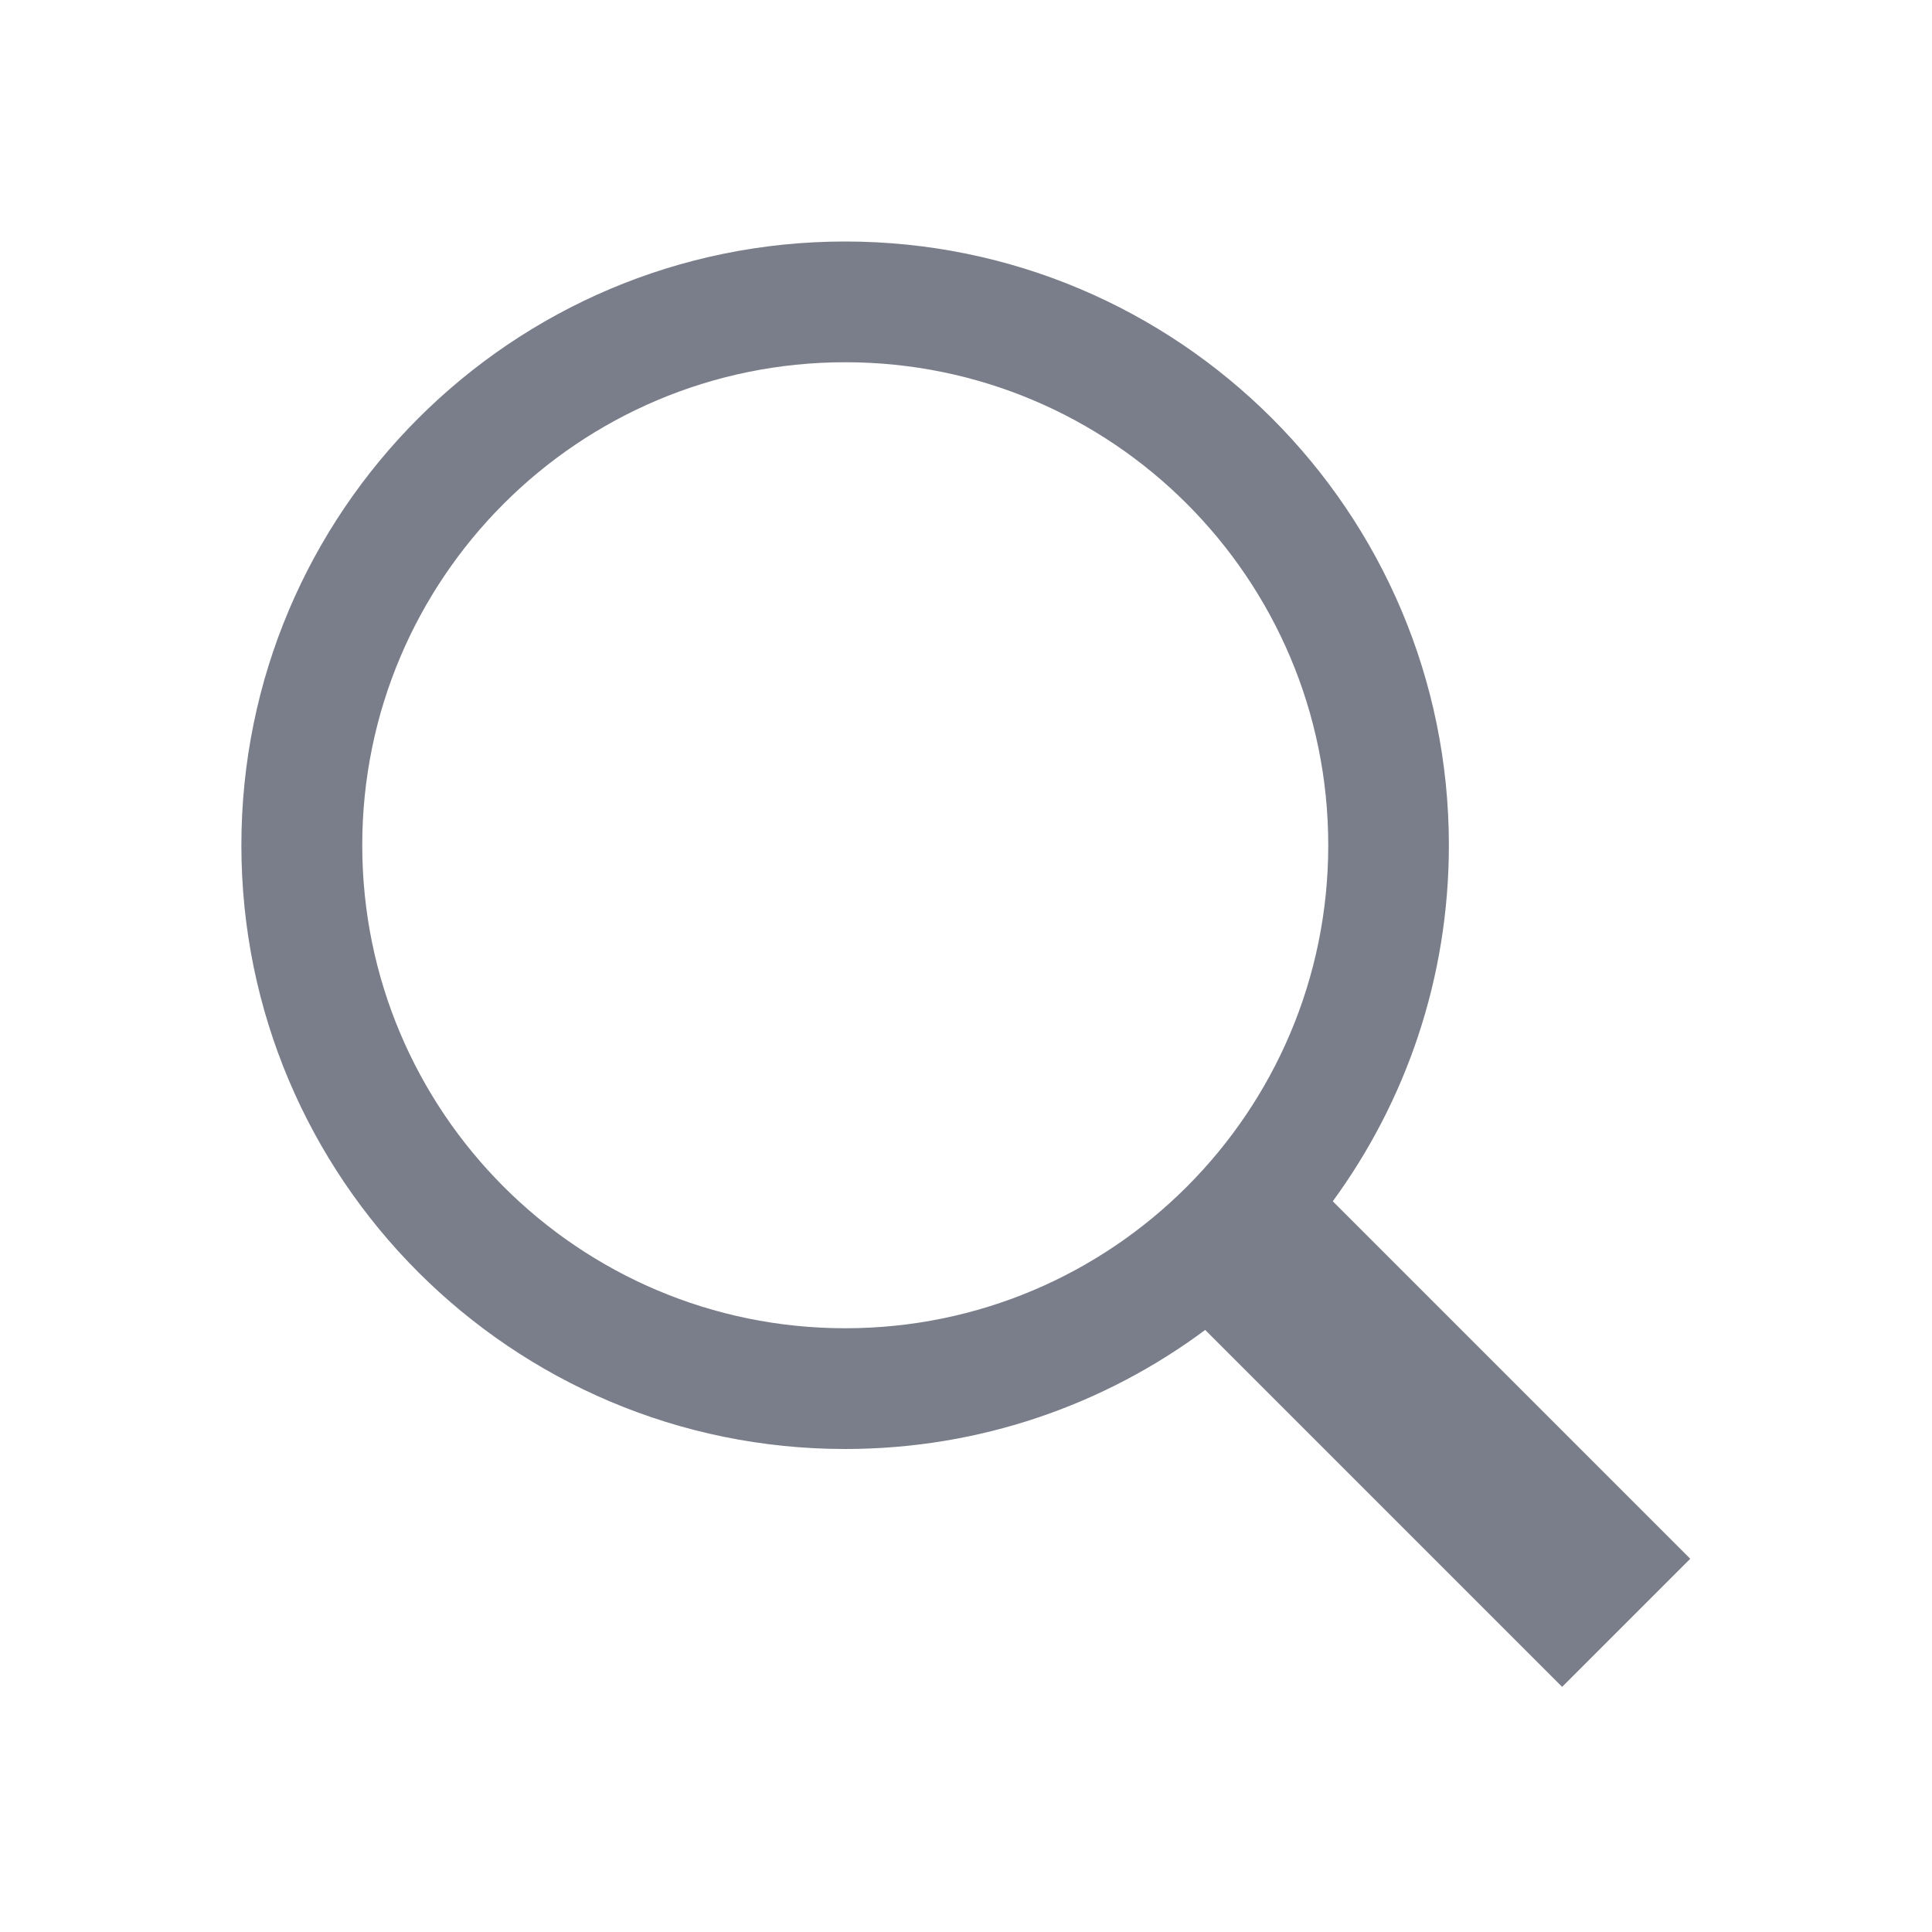
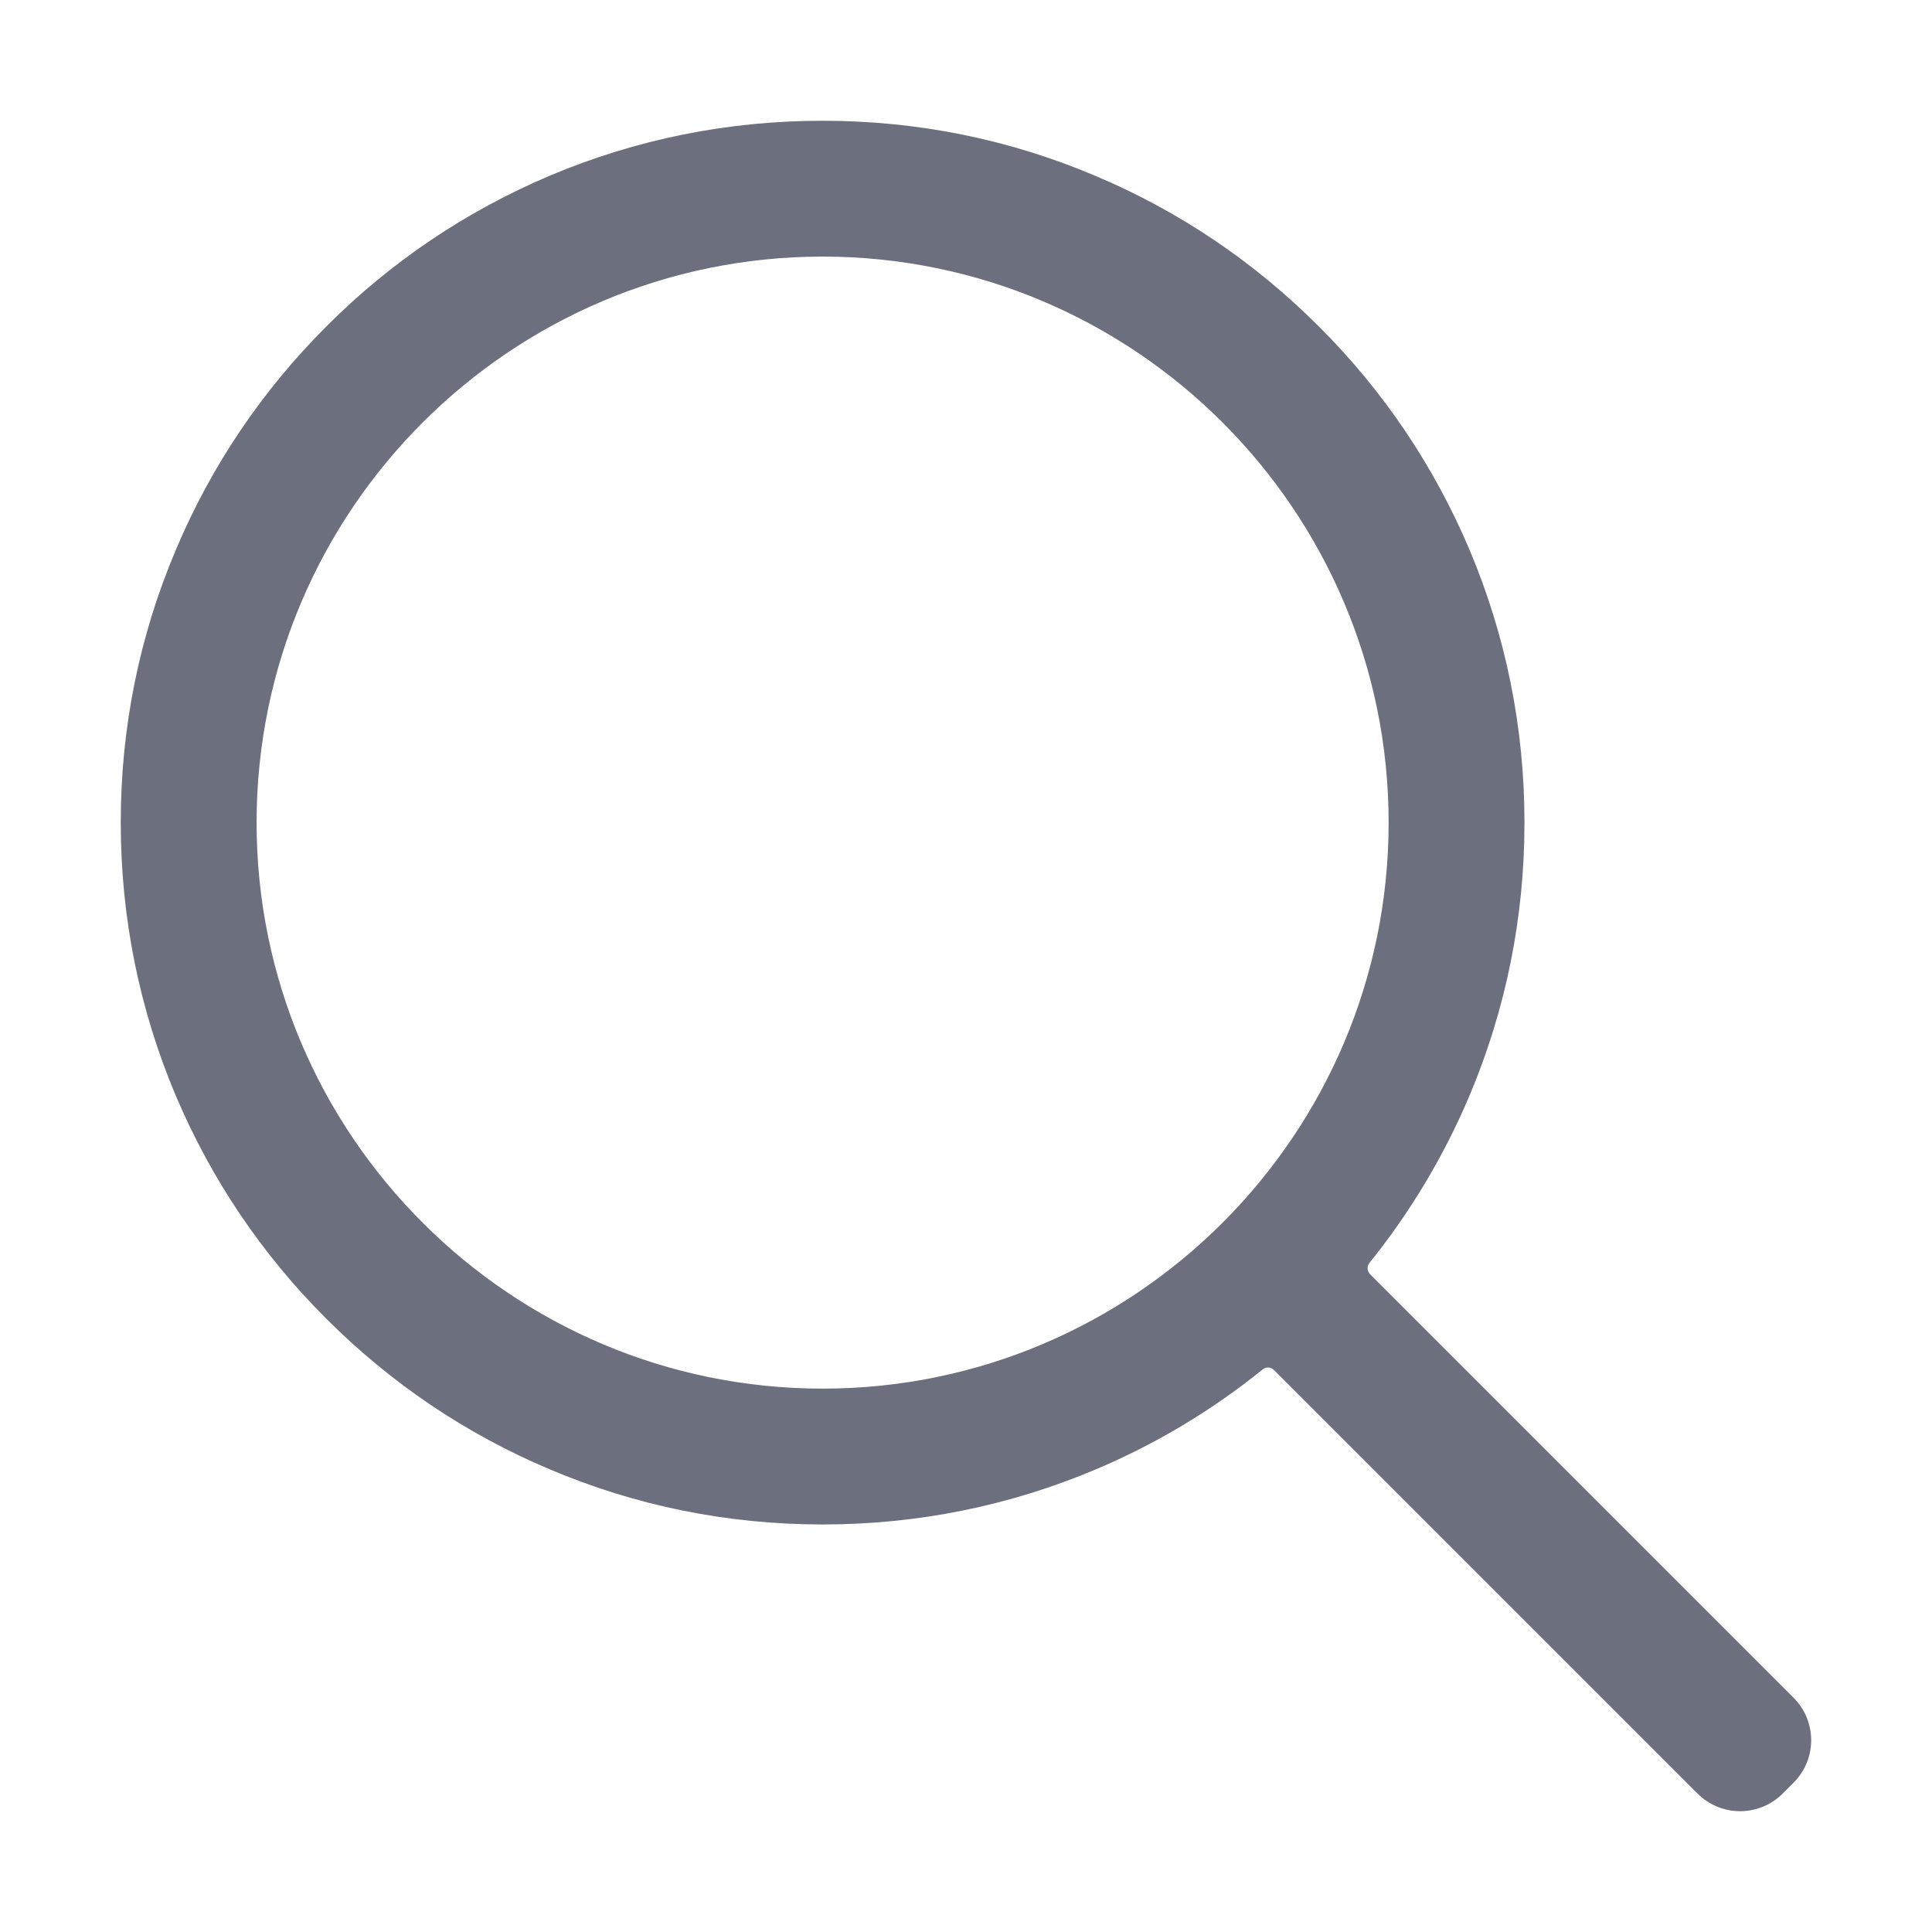
- <svg xmlns="http://www.w3.org/2000/svg" height="16" viewBox="0 0 16 16" width="16">
-   <path d="m11.038 9.949 2.96 2.96-1.061 1.061-2.956-2.956c-.833.619-1.864.986-2.982.986-2.761 0-5-2.239-5-5s2.239-5 5-5 5 2.239 5 5c0 1.103-.357 2.122-.962 2.949zm-4.038 1.051c2.209 0 4-1.791 4-4s-1.791-4-4-4-4 1.791-4 4 1.791 4 4 4z" fill="#6C707E" fill-opacity=".9" fill-rule="evenodd" />
+ <svg xmlns="http://www.w3.org/2000/svg" t="1719135758460" class="icon" viewBox="0 0 1024 1024" version="1.1" p-id="13931" width="16" height="16">
+   <path d="M950.6 899.8L726.2 675.4c-1.6-1.6-1.8-4.2-0.4-6 21.7-26.9 39.4-56.5 53-88.5 19.4-46 29.2-94.7 29.2-144.9s-9.8-98.9-29.2-144.8C760 246.9 733.2 207.1 699 173c-34.2-34.2-73.9-61-118.2-79.7C534.9 73.8 486.2 64 436 64s-98.9 9.8-144.8 29.2C246.9 112 207.1 138.8 173 173c-34.2 34.2-61 73.9-79.7 118.2C73.8 337.1 64 385.8 64 436s9.8 98.9 29.2 144.8C112 625.1 138.8 664.9 173 699c34.2 34.2 73.9 61 118.2 79.7C337.1 798.2 385.8 808 436 808s98.9-9.8 144.8-29.2c32-13.5 61.6-31.3 88.5-53 1.8-1.5 4.4-1.3 6 0.4l224.4 224.4c12.5 12.5 32.7 12.5 45.2 0l5.6-5.6c12.6-12.5 12.6-32.7 0.1-45.2zM436 736c-165.4 0-300-134.6-300-300S270.6 136 436 136 736 270.6 736 436 601.4 736 436 736z" p-id="13932" fill="#6C707E" />
</svg>
